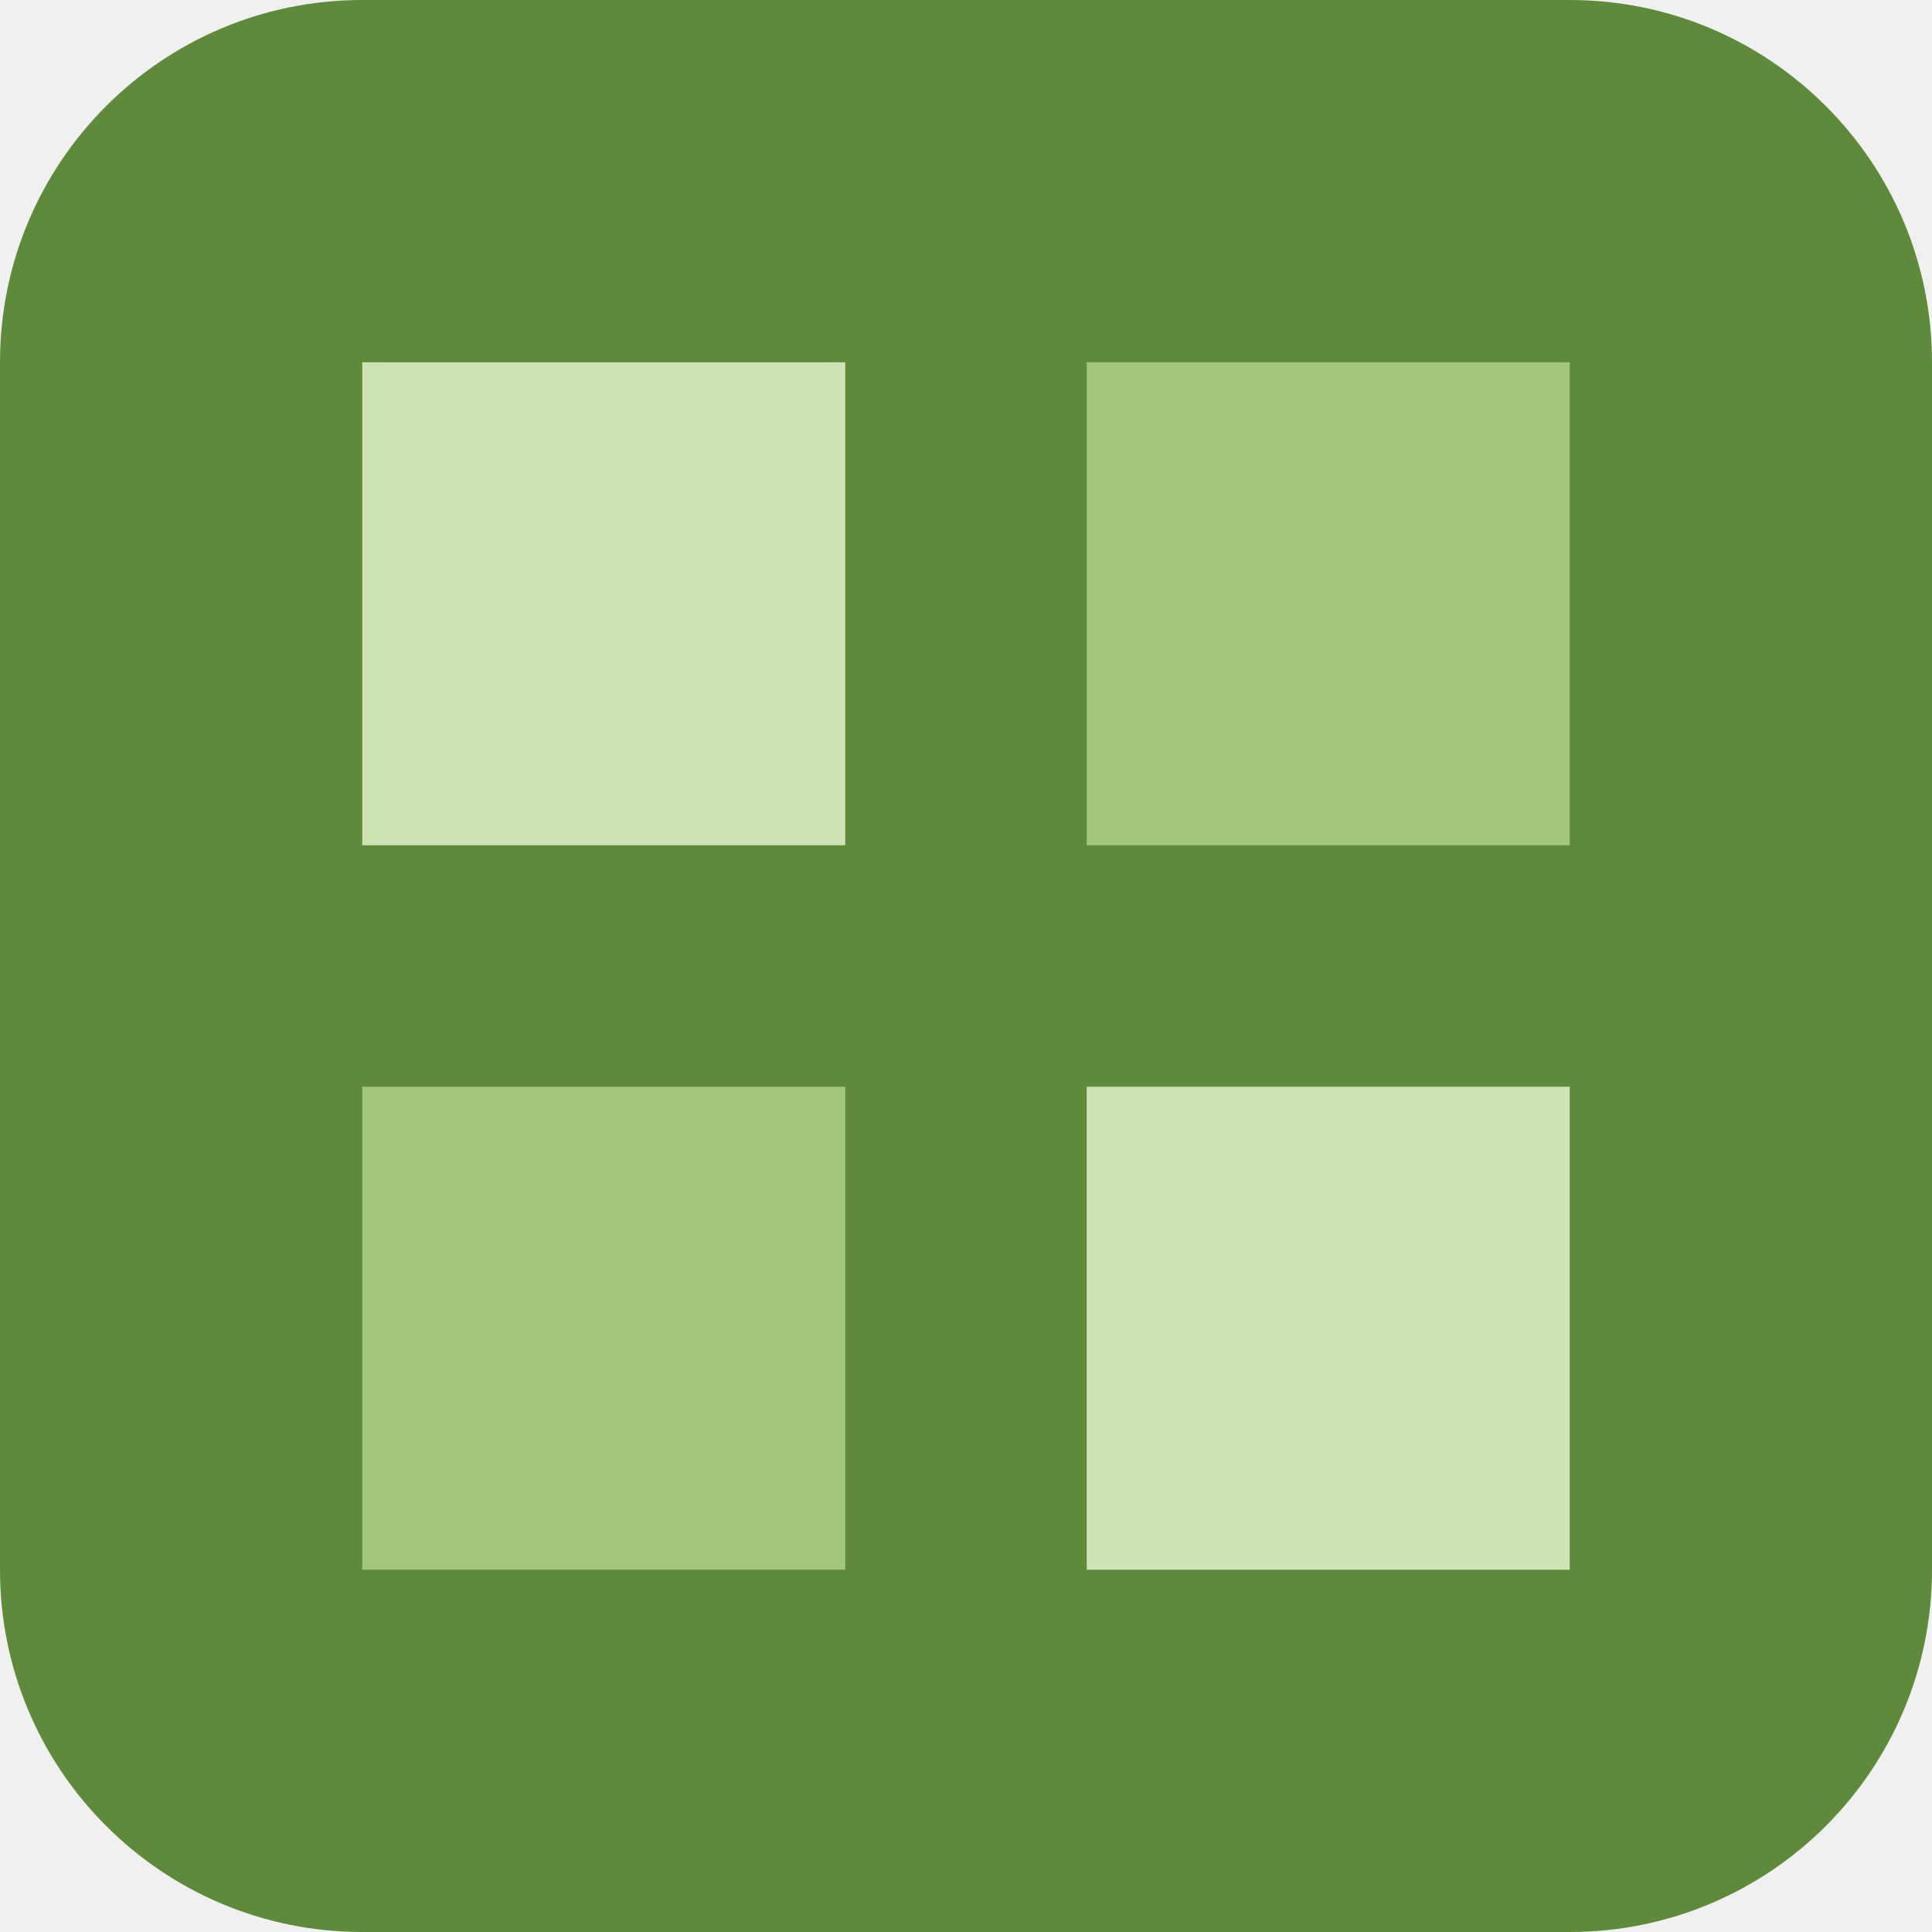
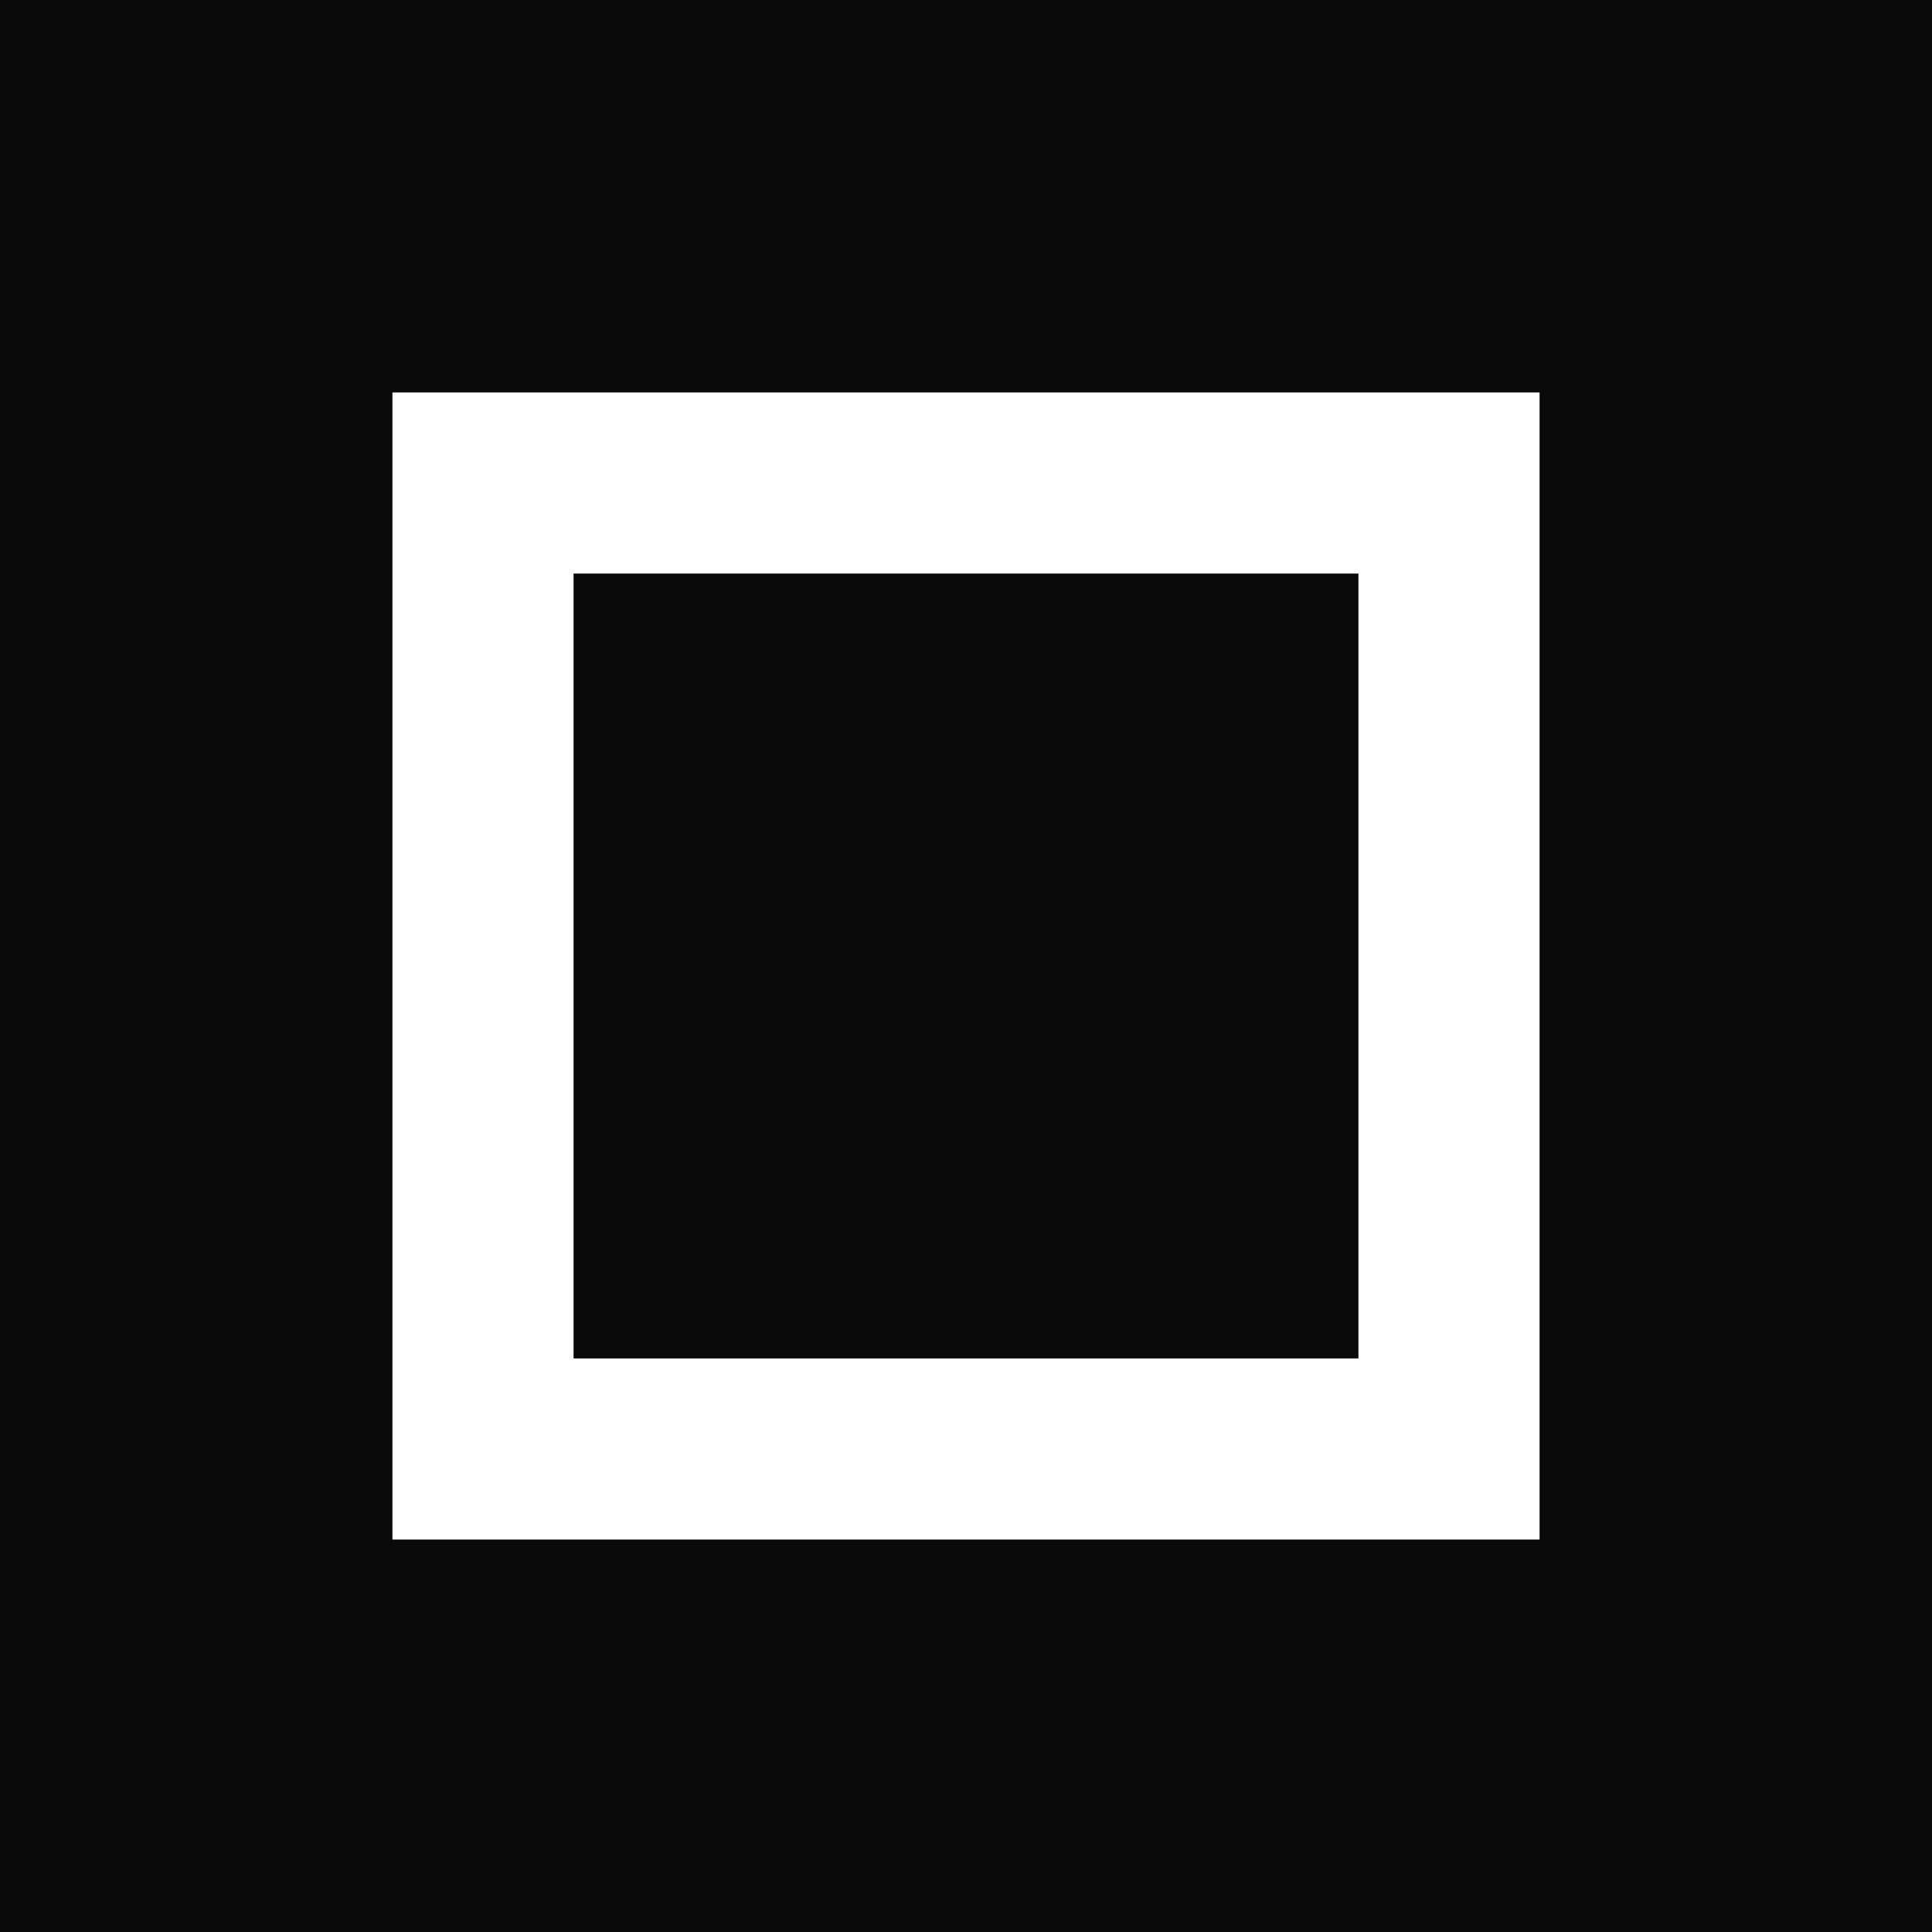
<svg xmlns="http://www.w3.org/2000/svg" viewBox="0 0 16 16">
-   <rect width="16" height="16" rx="3" fill="#5f8a3c" />
-   <rect x="3" y="3" width="4" height="4" fill="#cfe3b4" />
-   <rect x="9" y="3" width="4" height="4" fill="#a3c77a" />
-   <rect x="3" y="9" width="4" height="4" fill="#a3c77a" />
-   <rect x="9" y="9" width="4" height="4" fill="#cfe3b4" />
+   <rect width="16" height="16" fill="#0a0a0a" />
+   <rect x="4" y="4" width="8" height="8" fill="none" stroke="#fff" stroke-width="1.5" />
</svg>
